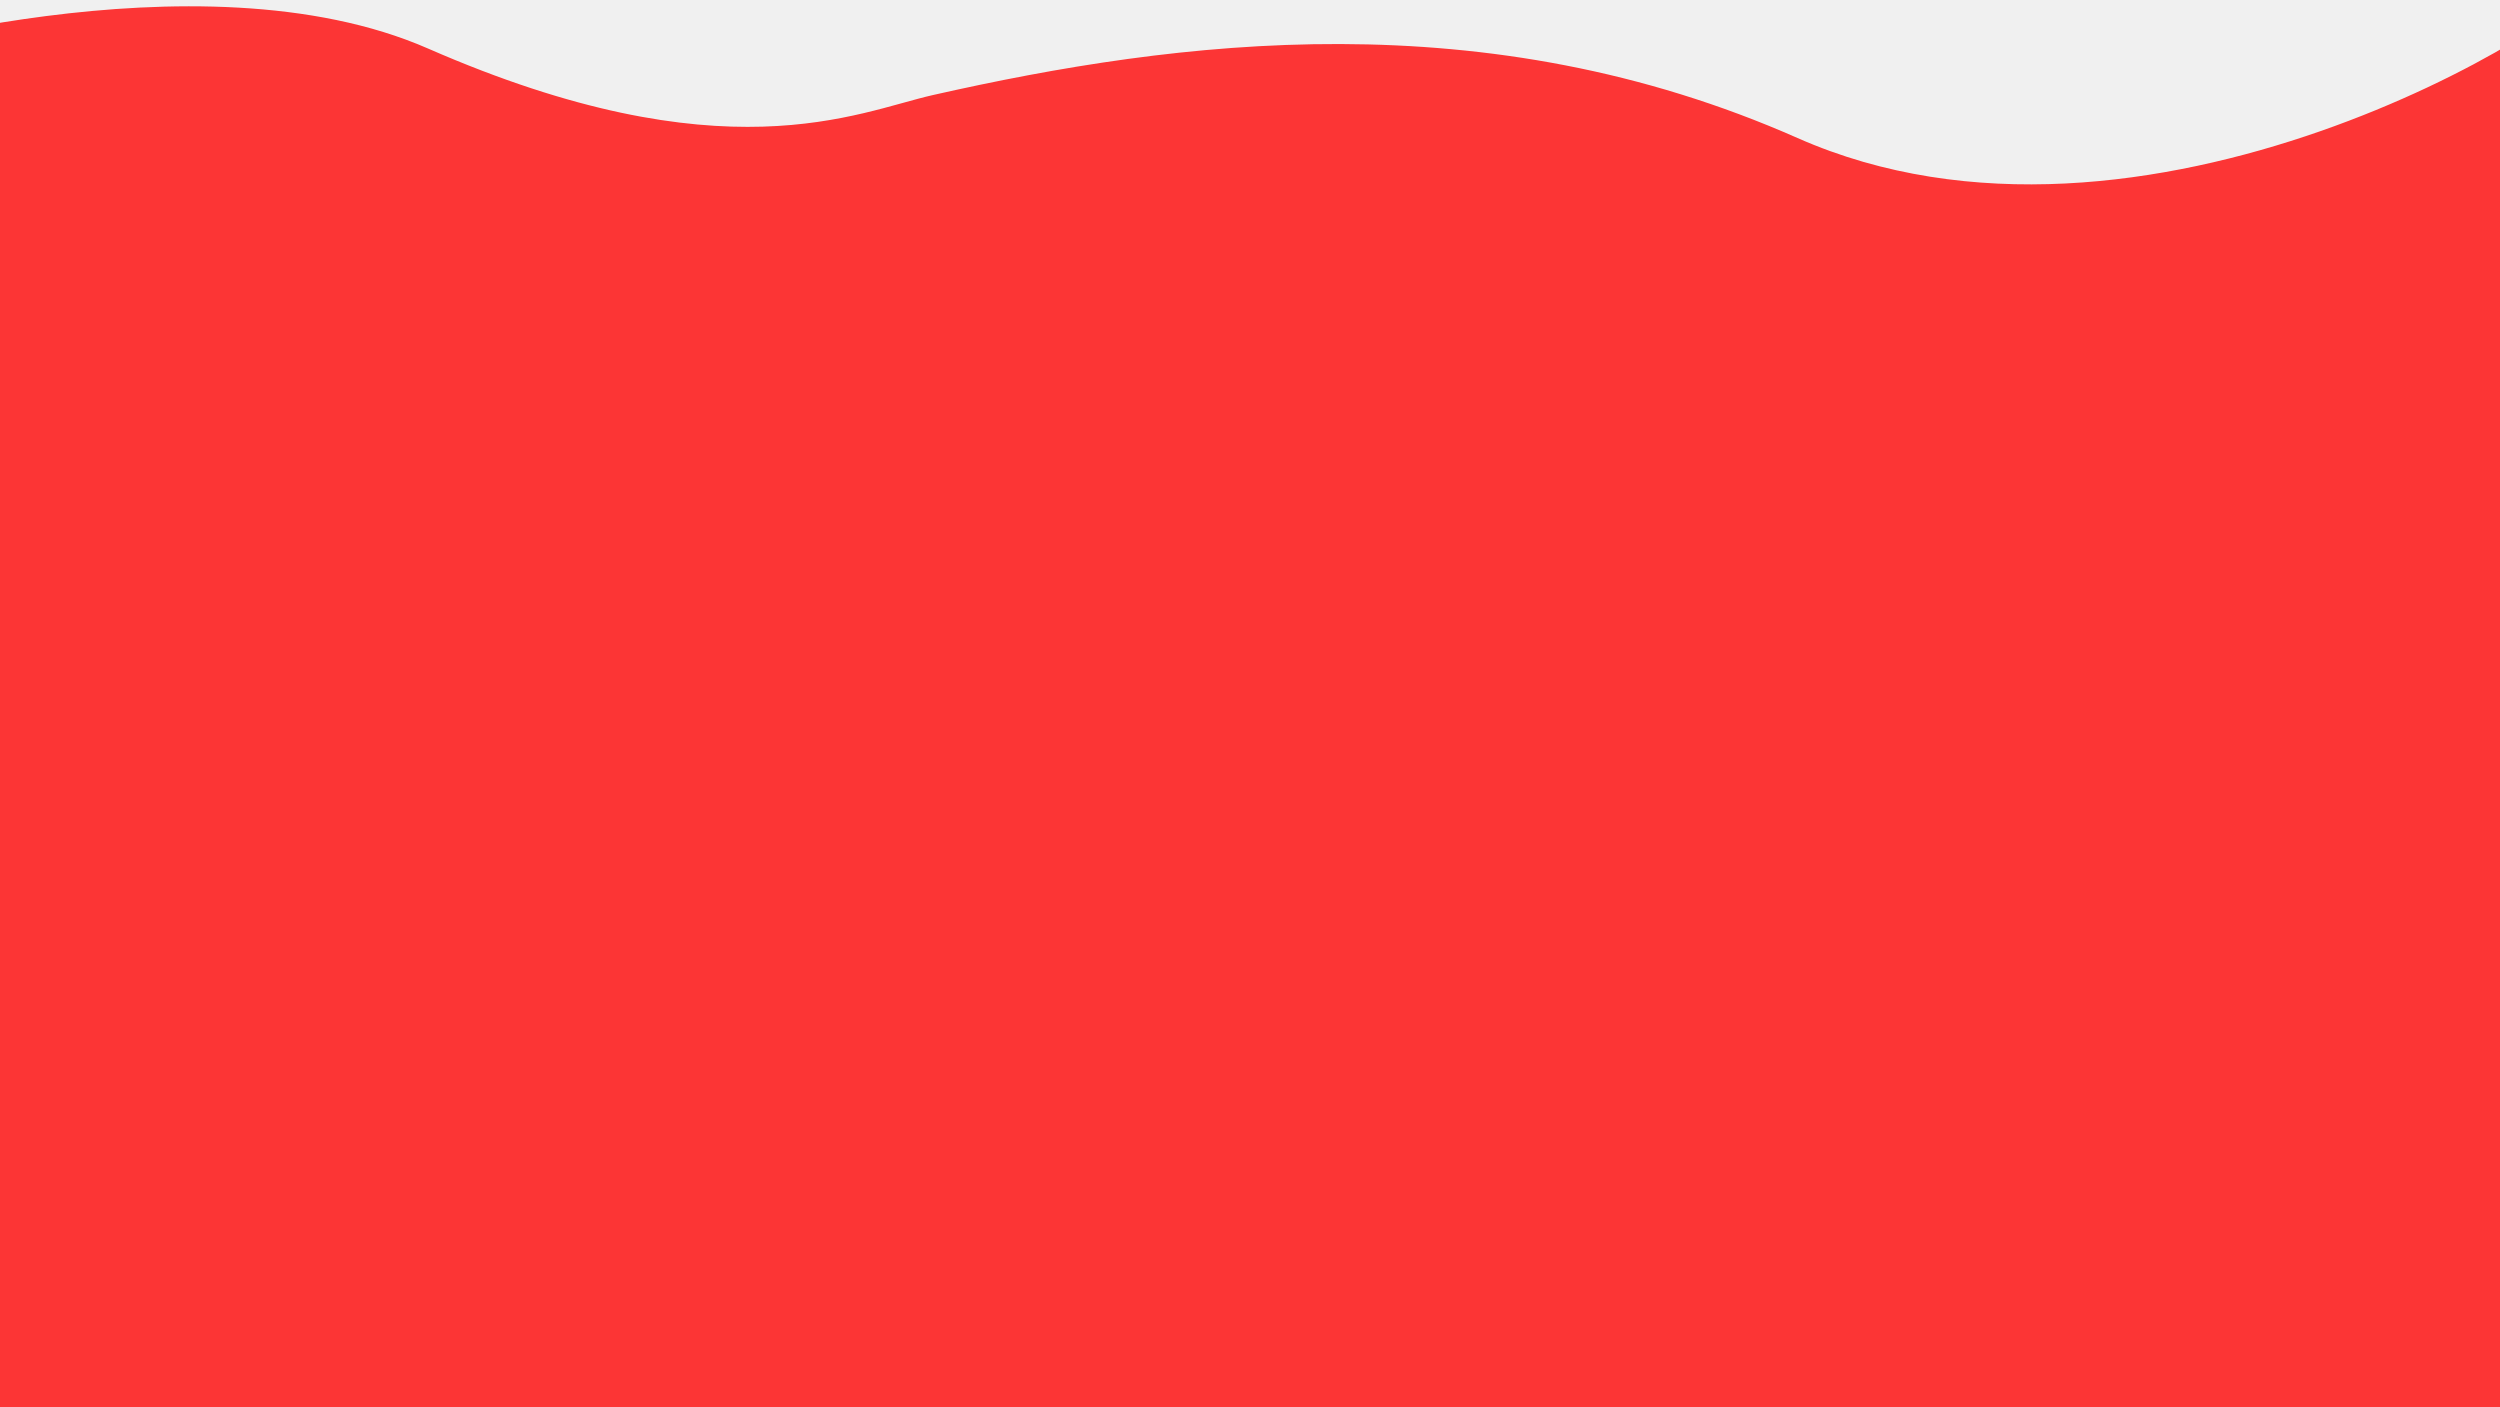
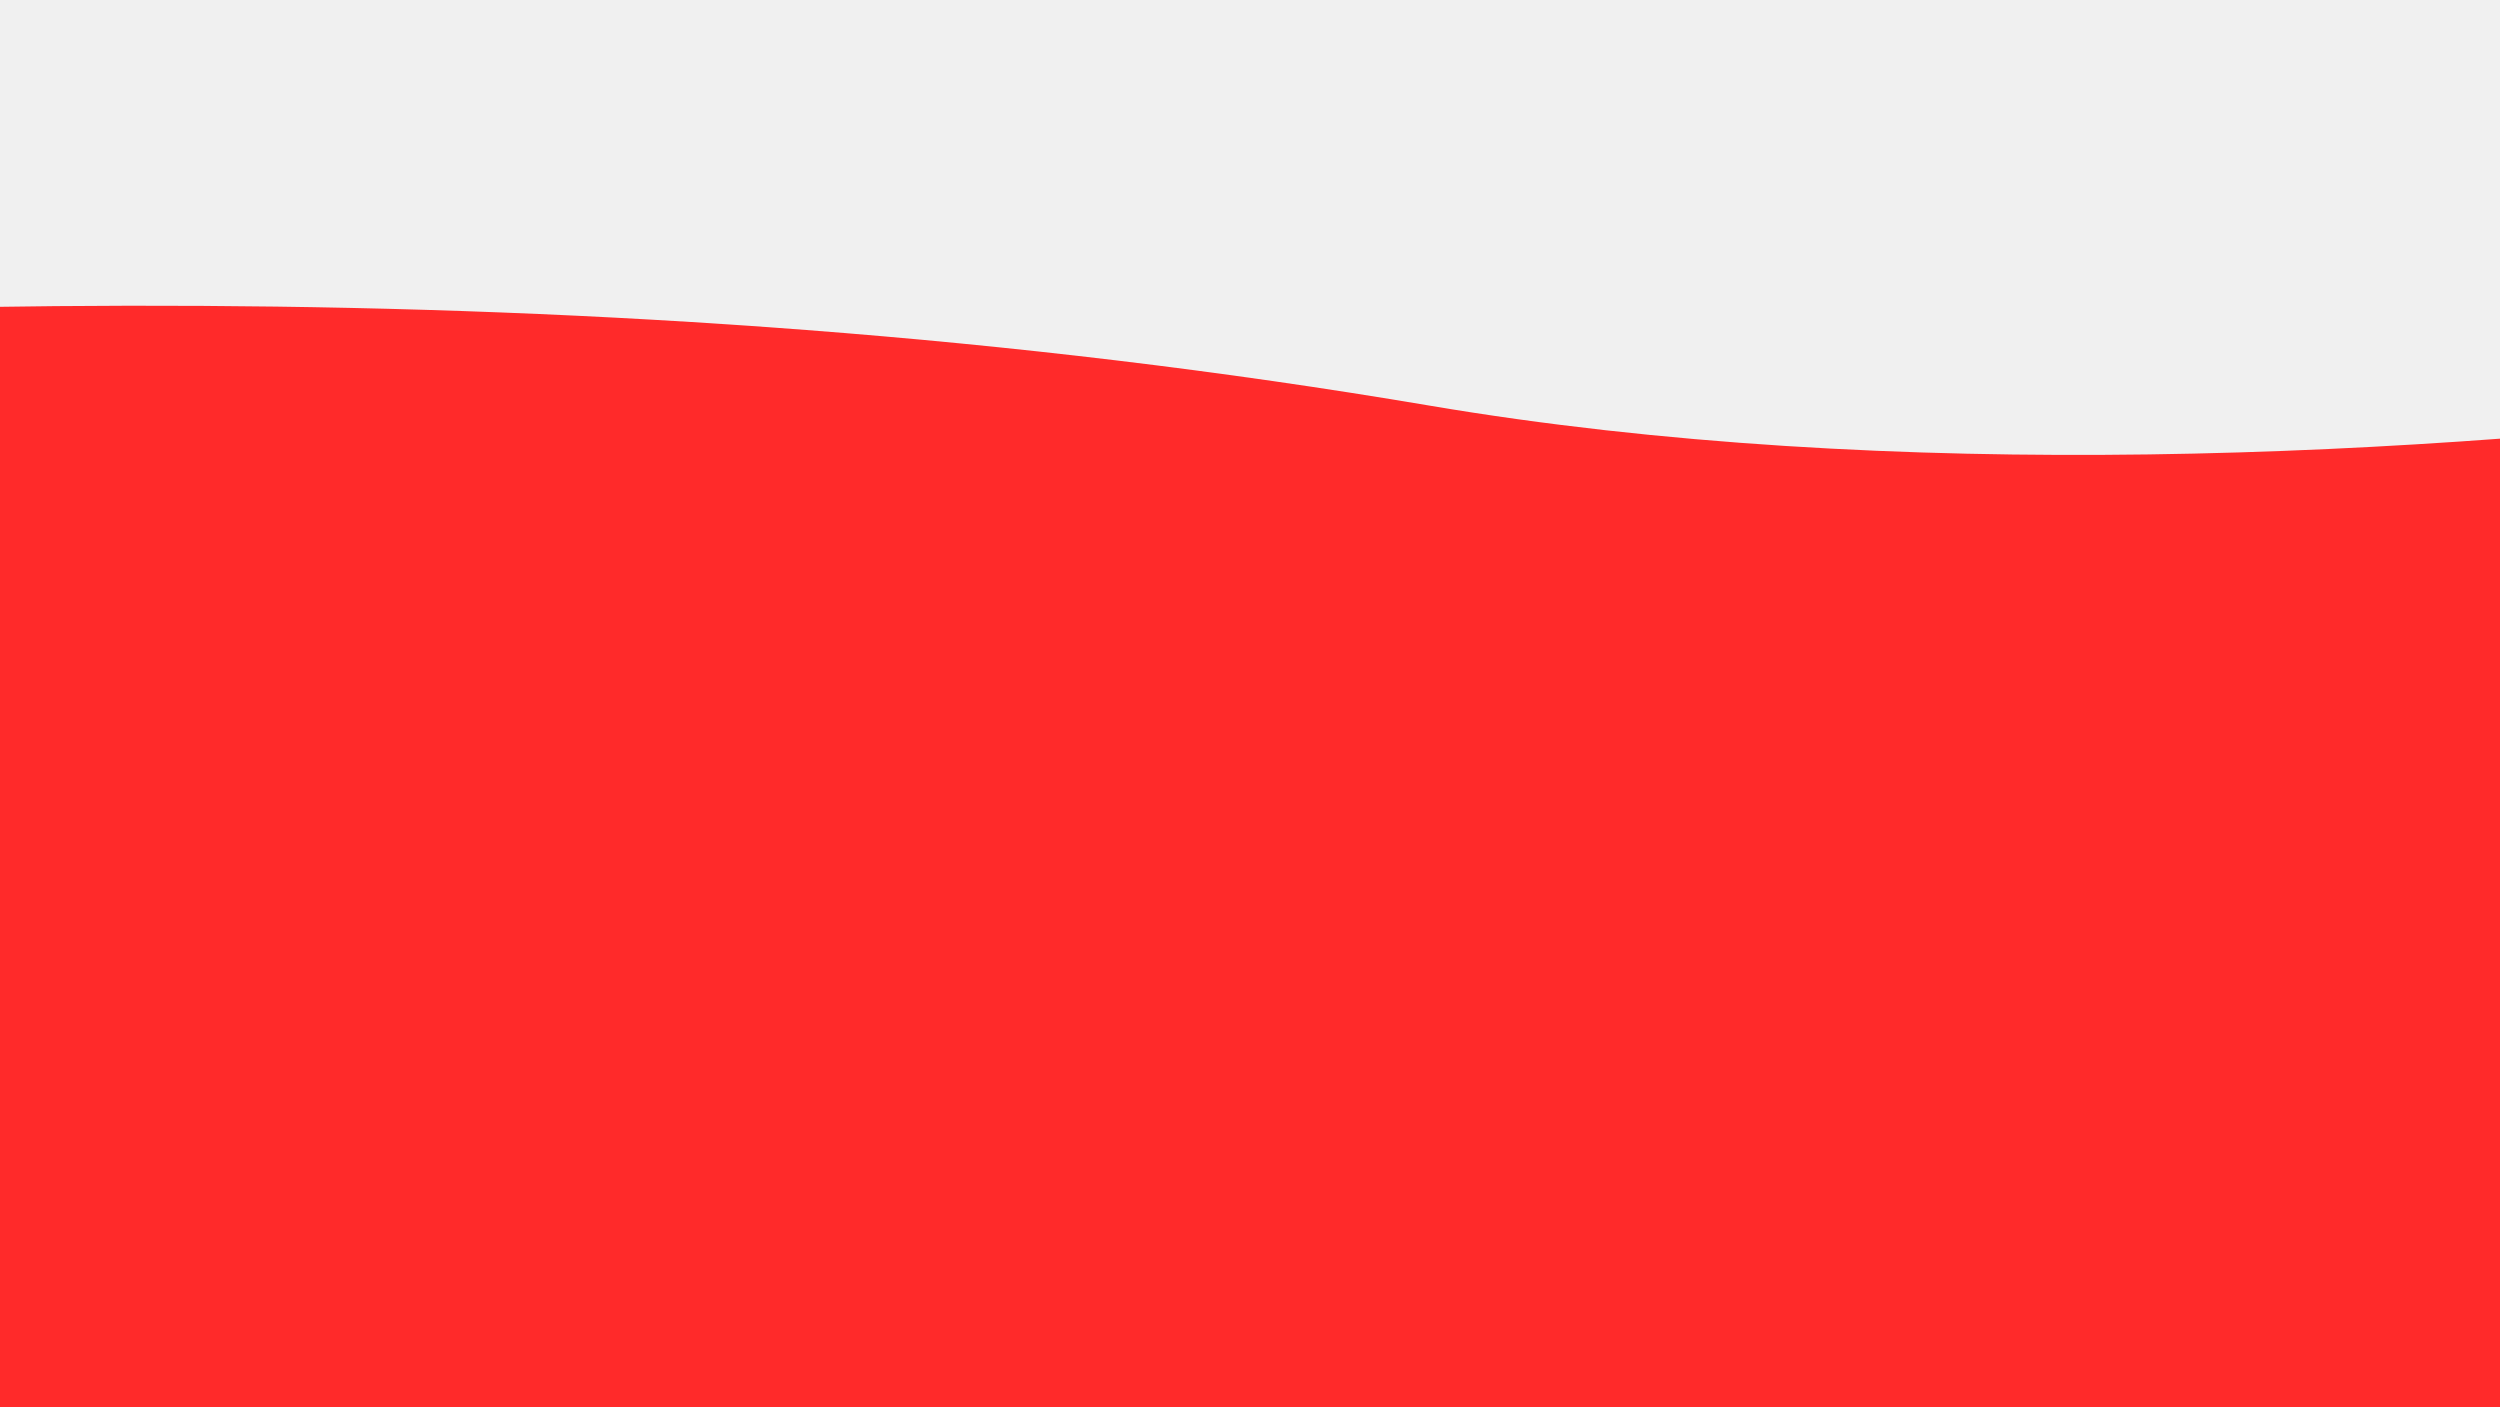
<svg xmlns="http://www.w3.org/2000/svg" width="3840" height="2160" viewBox="0 0 3840 2160" version="1.1" id="svg7">
  <defs id="defs4">
    <style id="style2">
      .cls-1 {
        fill: #eff3f5;
        fill-rule: evenodd;
      }
    </style>
+     <clipPath clipPathUnits="userSpaceOnUse" id="clipPath904">
+       <rect style="fill:none;fill-opacity:1;stroke:#ffffff;stroke-width:25" id="rect906" width="3880.193" height="1814.449" x="-3854.301" y="-2163.945" ry="0.122" transform="rotate(-179.9662)" />
+     </clipPath>
  </defs>
-   <path id="Forma_1" data-name="Forma 1" class="cls-1" d="M-250.006,91.048S302.986-80.442,657.372,74.516C1111.05,272.889,1316.36,172.363,1433,146,1809.87,60.82,2281.93.264,2761,212,3290.68,446.107,3960.39,34.394,3994-40l12,2248-4254,33Z" style="fill:#ff0000;fill-opacity:0.78" />
+   <path id="Forma_1" data-name="Forma 1" class="cls-1" d="m -2985.038,481.677 c 0,0 925.663,-171.49 1518.877,-16.532 759.42,198.373 1103.092,97.847 1298.338,71.484 630.85,-85.18 1421.04,-145.736 2222.964,66 886.641,234.107 2007.681,-177.606 2063.941,-252 l 20.087,2248 -7120.849,33 z" style="fill:#ff2a2a;fill-opacity:1;fill-rule:evenodd;stroke-width:1.294" clip-path="url(#clipPath904)" transform="matrix(1.605159,0.00750063,-0.01204003,0.9999719,-1096.02,4.967846)" />
</svg>
